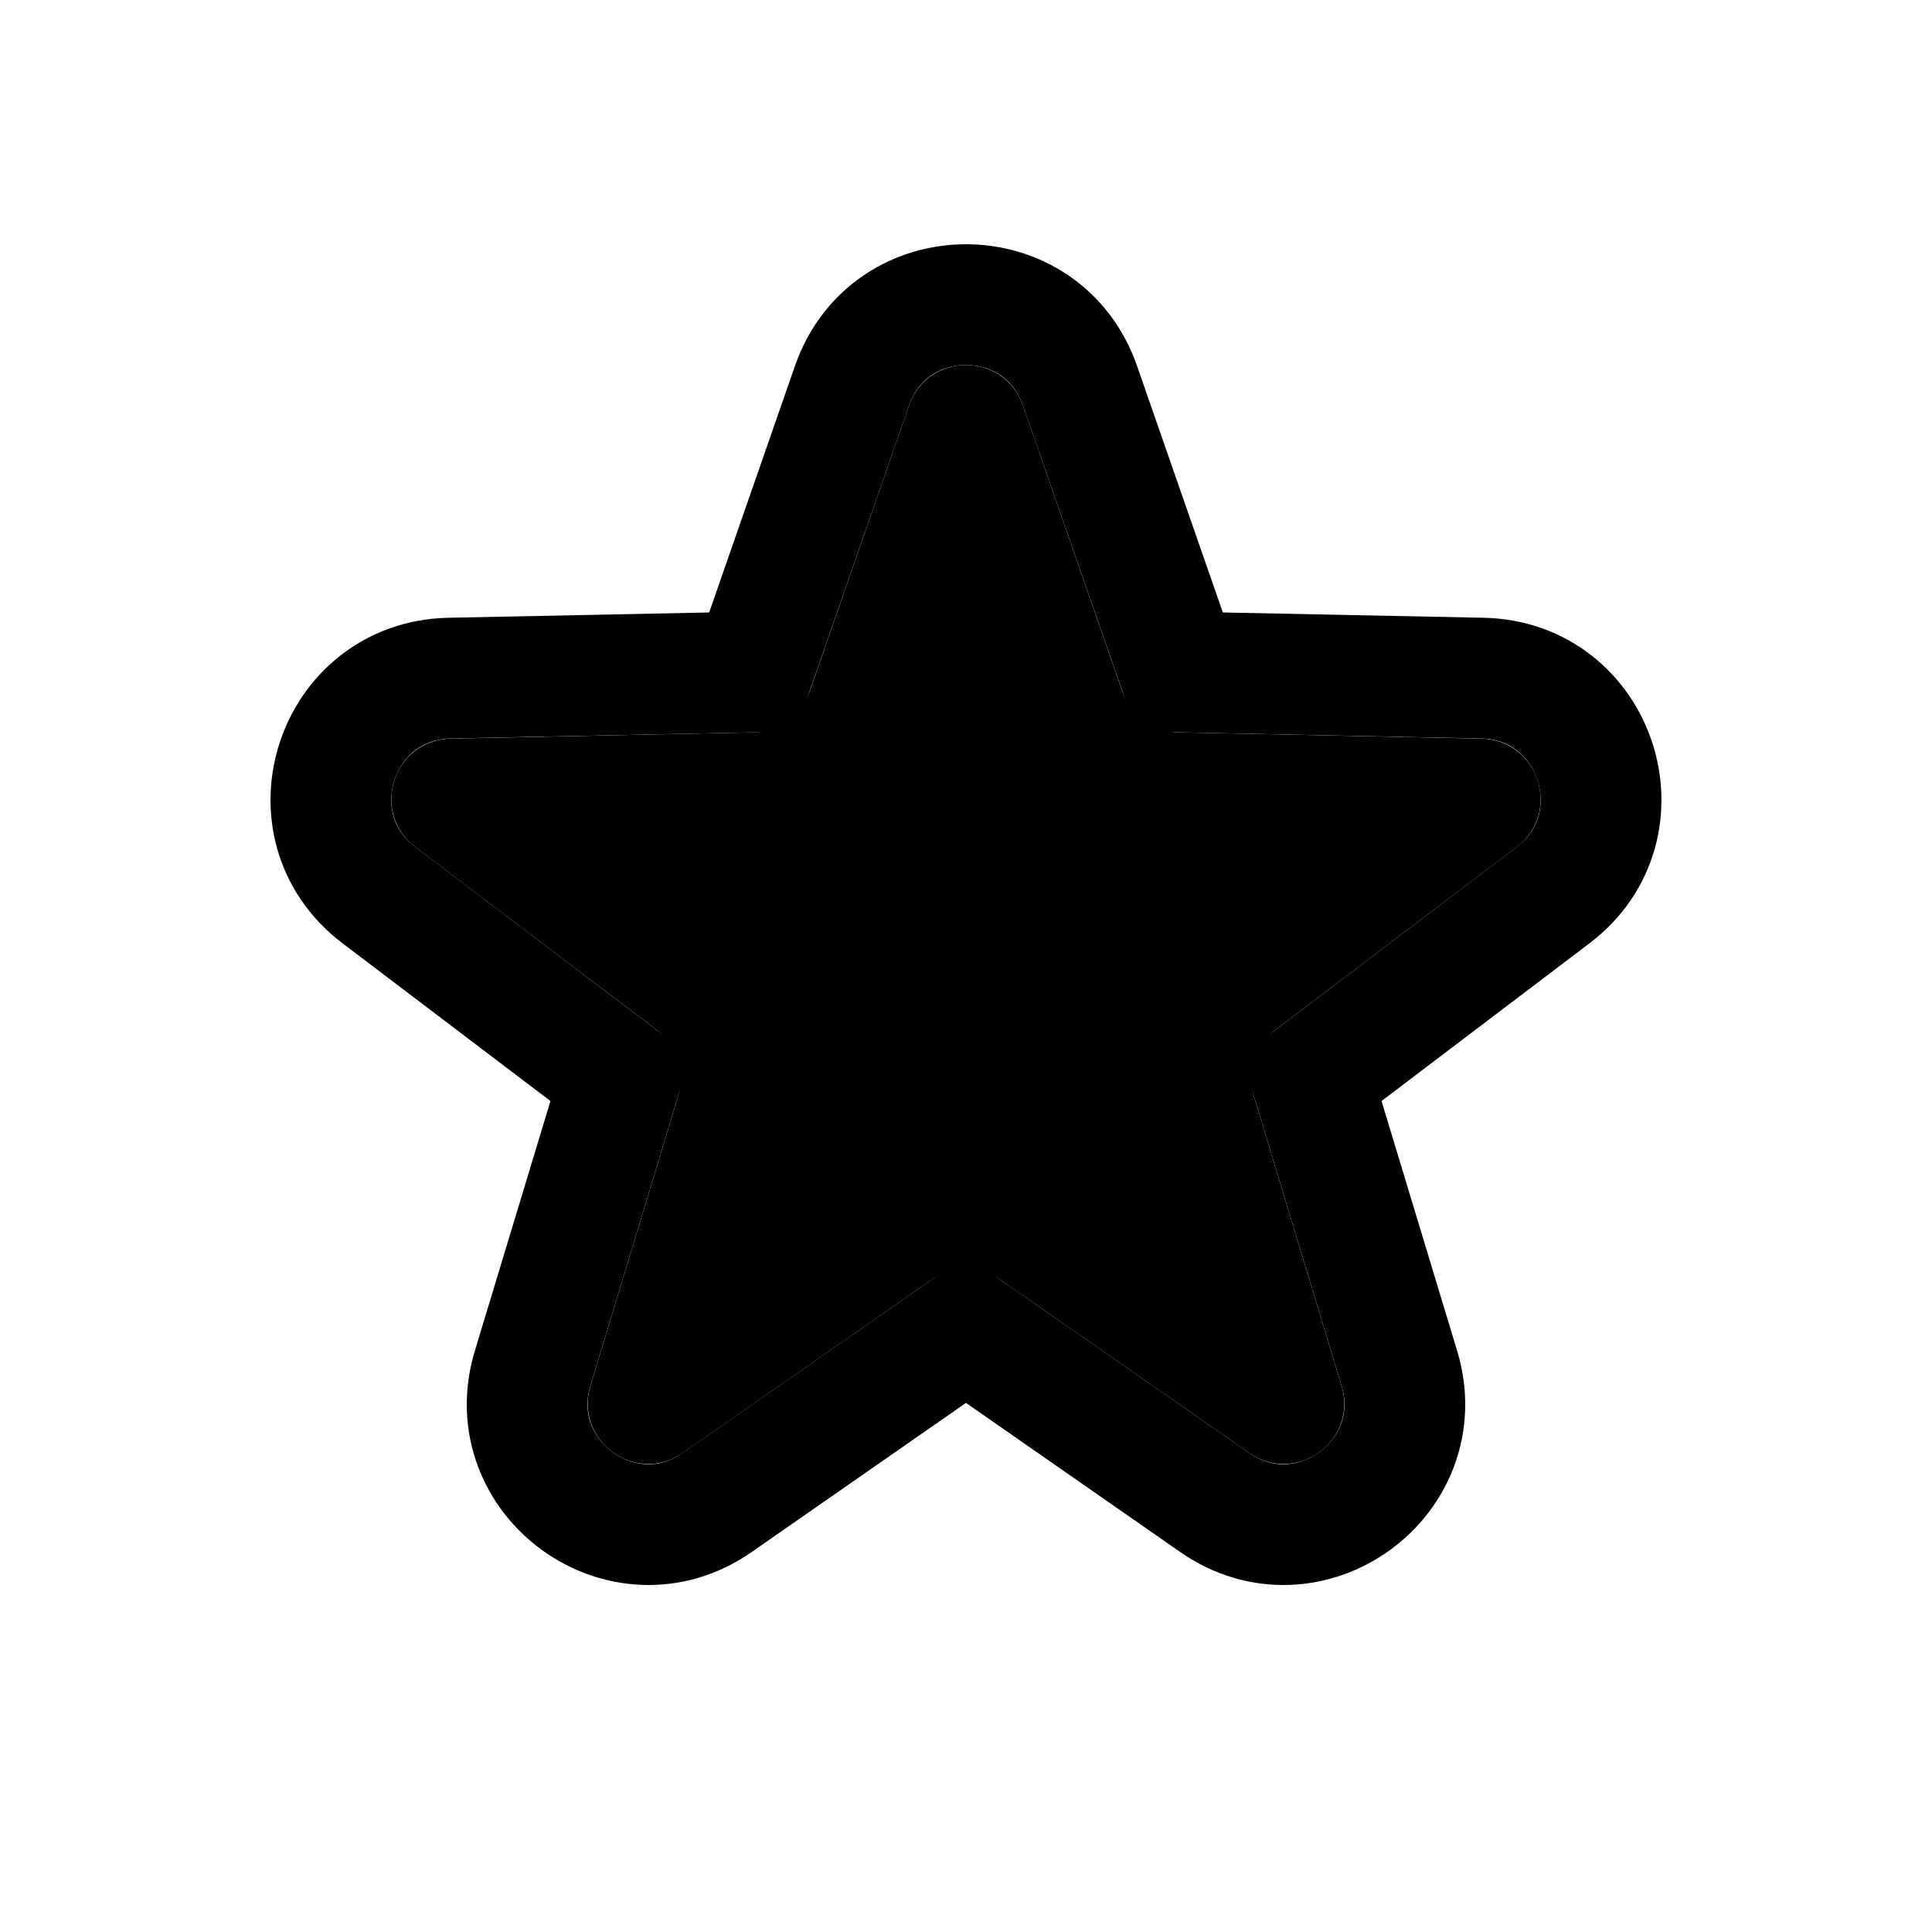
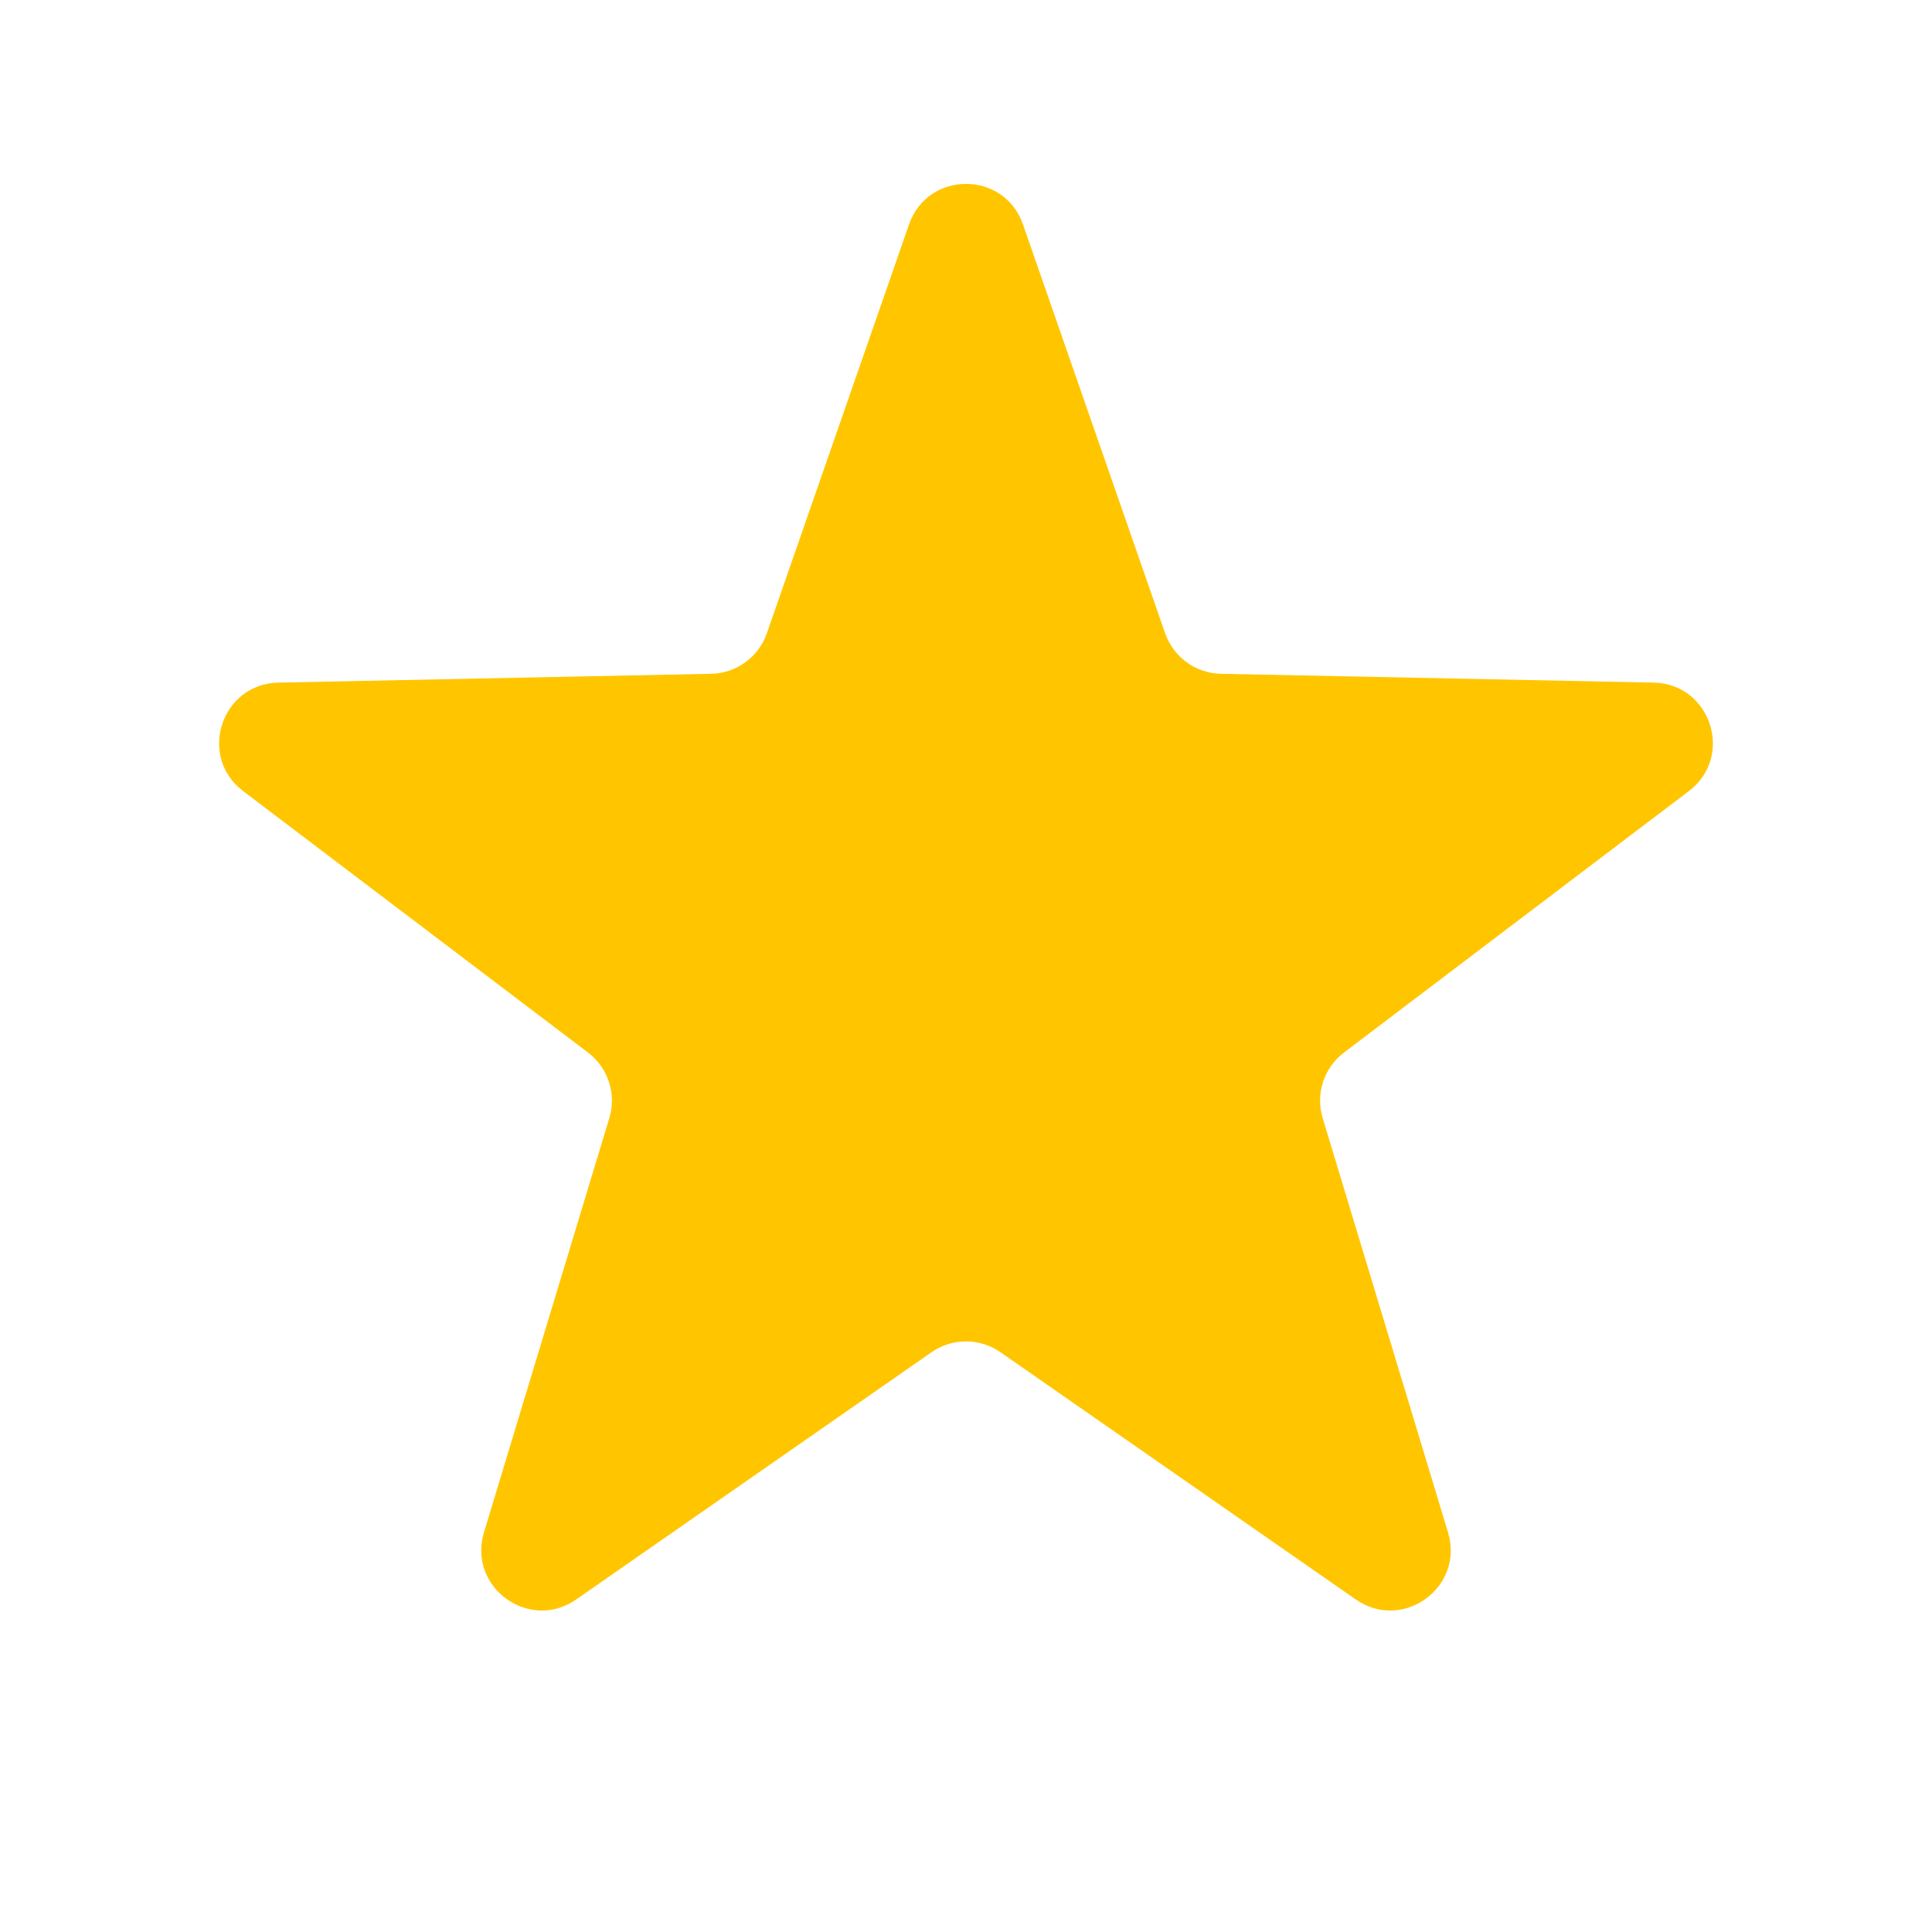
<svg xmlns="http://www.w3.org/2000/svg" viewBox="0 0 16 16" fill="none">
-   <path d="M7.528 3.359C7.683 2.911 8.317 2.911 8.472 3.359L9.296 5.73C9.365 5.927 9.549 6.061 9.759 6.065L12.268 6.117C12.742 6.126 12.938 6.729 12.56 7.015L10.56 8.531C10.393 8.658 10.323 8.874 10.383 9.075L11.11 11.477C11.248 11.931 10.735 12.303 10.346 12.033L8.286 10.599C8.114 10.479 7.886 10.479 7.714 10.599L5.654 12.033C5.265 12.303 4.753 11.931 4.89 11.477L5.617 9.075C5.677 8.874 5.607 8.658 5.44 8.531L3.44 7.015C3.062 6.729 3.258 6.126 3.732 6.117L6.241 6.065C6.451 6.061 6.635 5.927 6.704 5.73L7.528 3.359Z" fill="currentColor" />
-   <path d="M7.056 3.194C7.367 2.299 8.633 2.299 8.944 3.194L9.769 5.565L12.278 5.616C13.226 5.636 13.617 6.84 12.862 7.413L10.862 8.93L11.589 11.332C11.863 12.239 10.839 12.985 10.06 12.443L8 11.009L5.939 12.443C5.161 12.985 4.137 12.239 4.411 11.332L5.138 8.93L3.138 7.413C2.382 6.84 2.774 5.636 3.722 5.616L6.231 5.565L7.056 3.194Z" stroke="currentColor" />
+   <path d="M7.528 1.859C7.683 1.411 8.317 1.411 8.472 1.859L9.649 5.244C9.718 5.442 9.902 5.576 10.111 5.58L13.695 5.653C14.169 5.663 14.364 6.265 13.987 6.551L11.13 8.717C10.964 8.843 10.893 9.06 10.954 9.26L11.992 12.691C12.129 13.145 11.617 13.517 11.228 13.246L8.286 11.199C8.114 11.079 7.886 11.079 7.714 11.199L4.772 13.246C4.383 13.517 3.871 13.145 4.008 12.691L5.046 9.26C5.107 9.06 5.036 8.843 4.87 8.717L2.013 6.551C1.636 6.265 1.831 5.663 2.305 5.653L5.889 5.58C6.098 5.576 6.282 5.442 6.351 5.244L7.528 1.859Z" fill="#ffc600" />
</svg>
